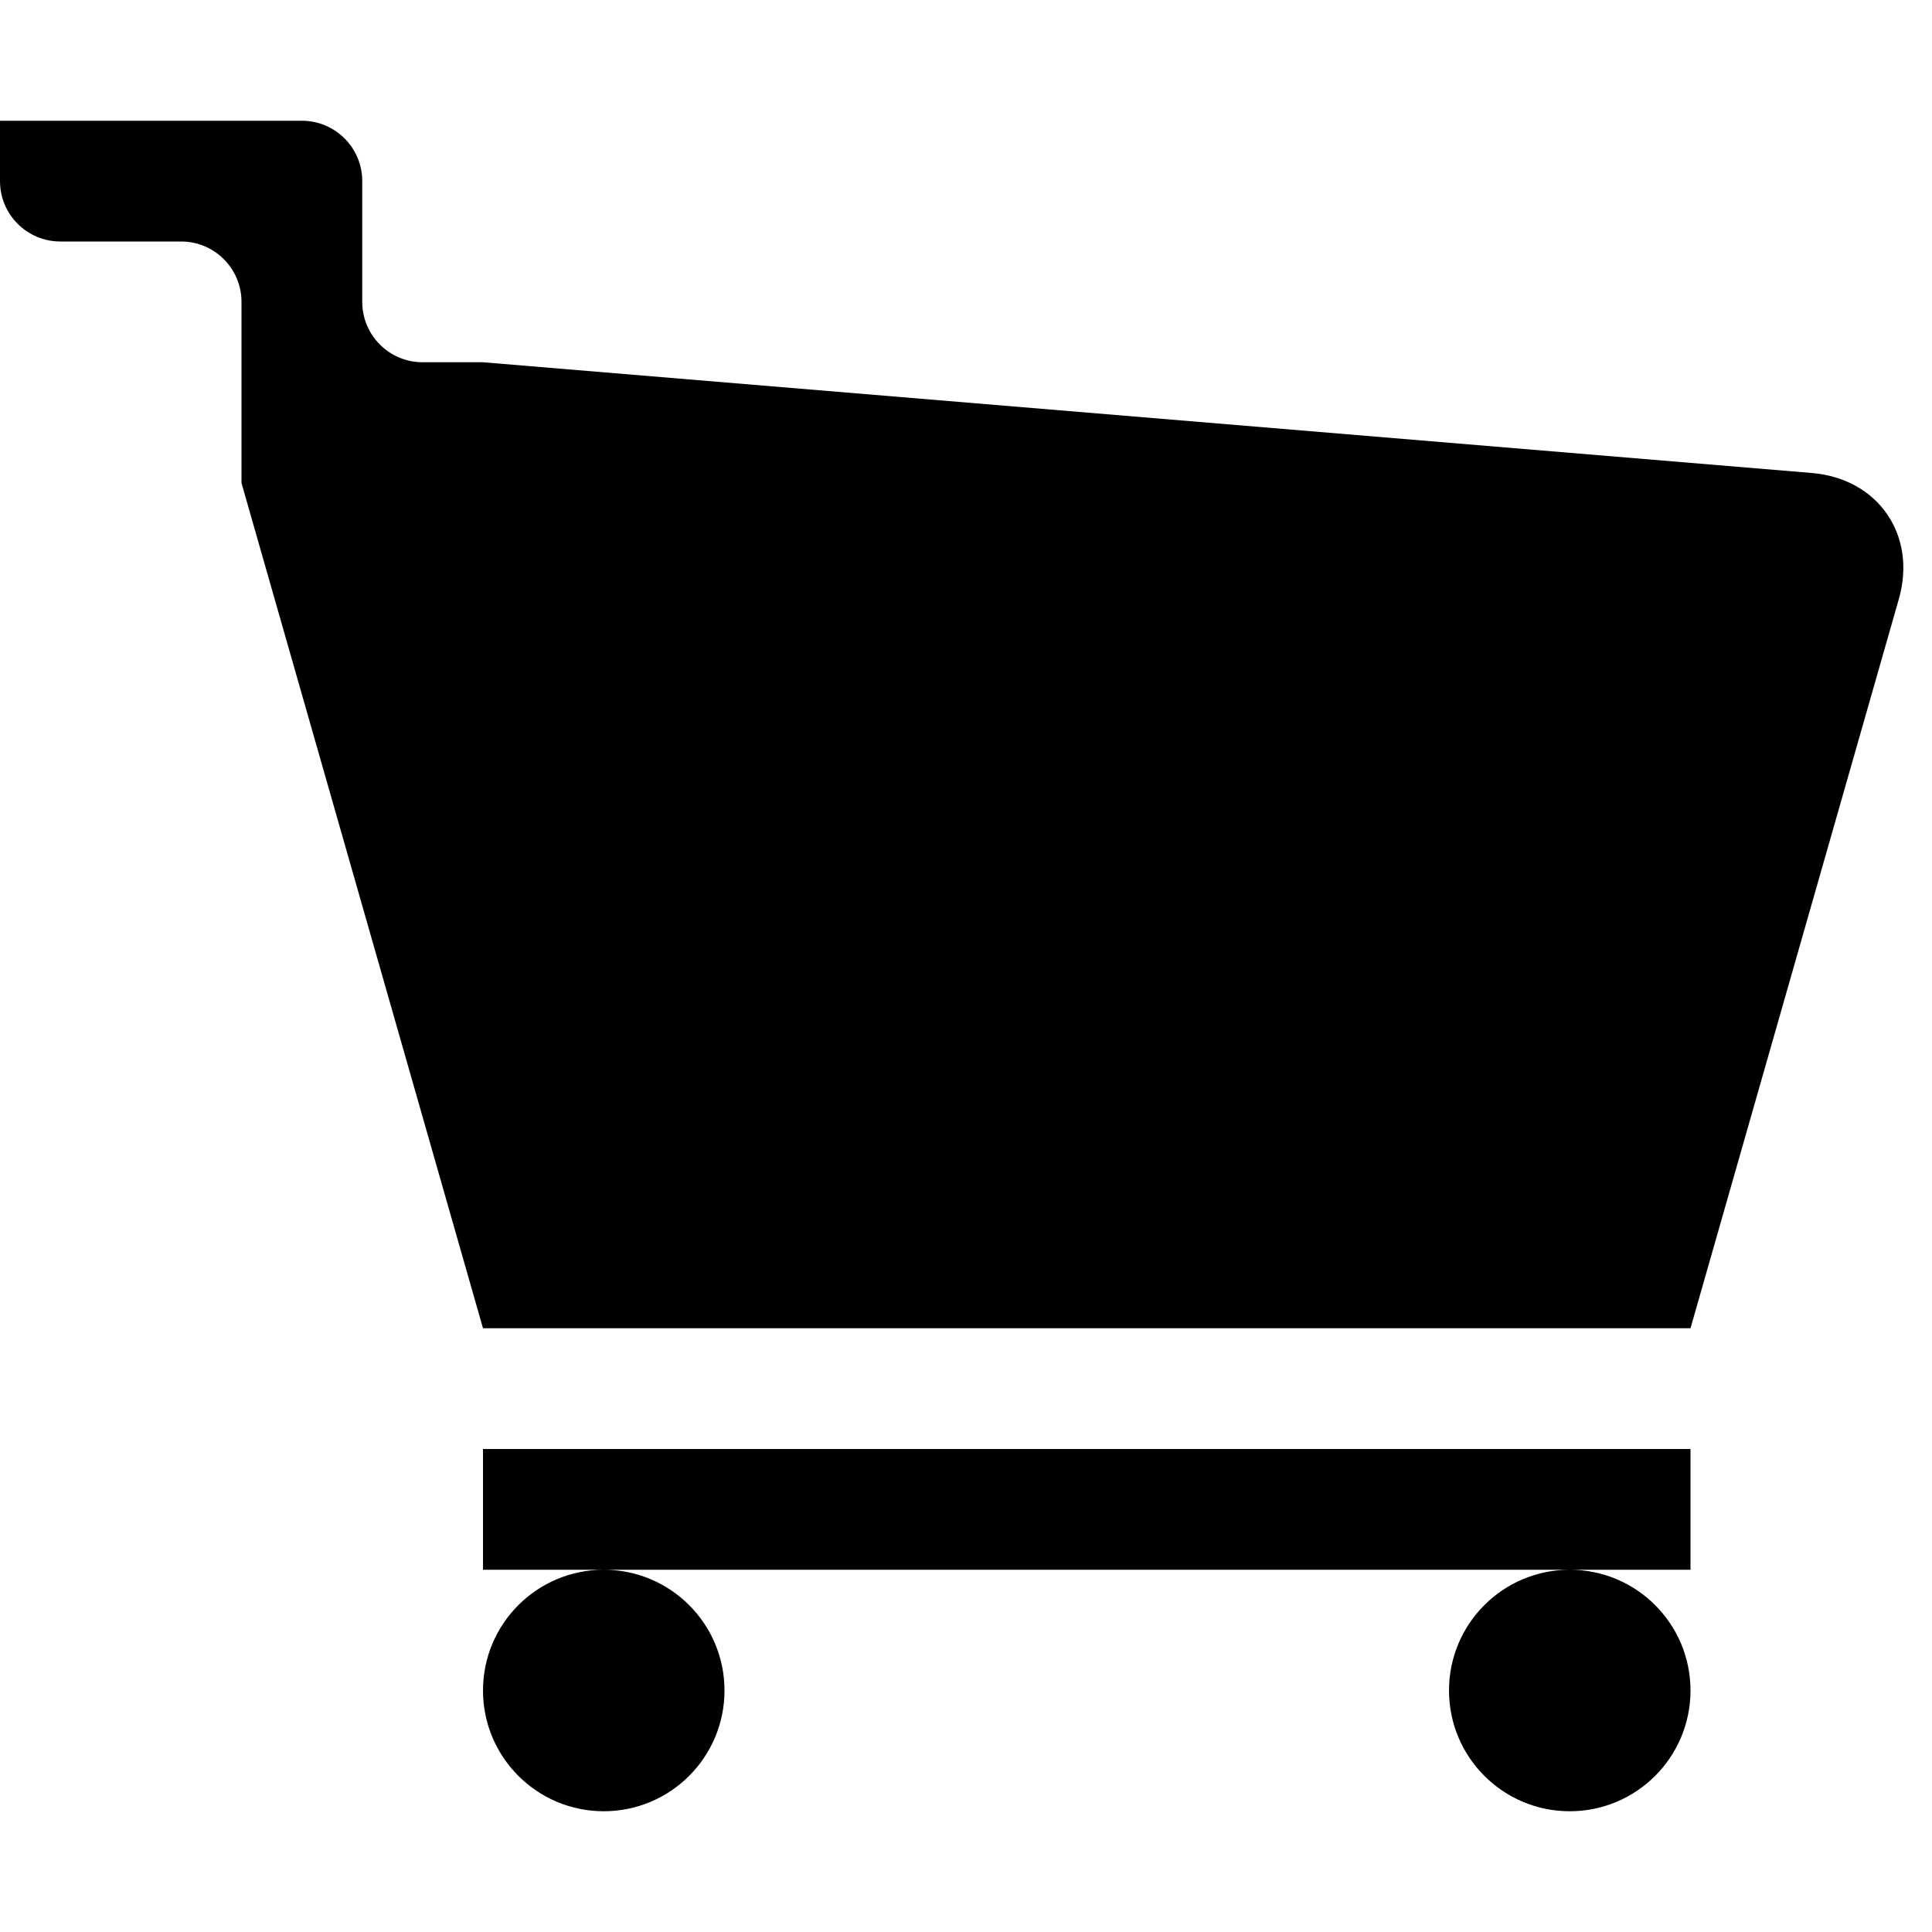
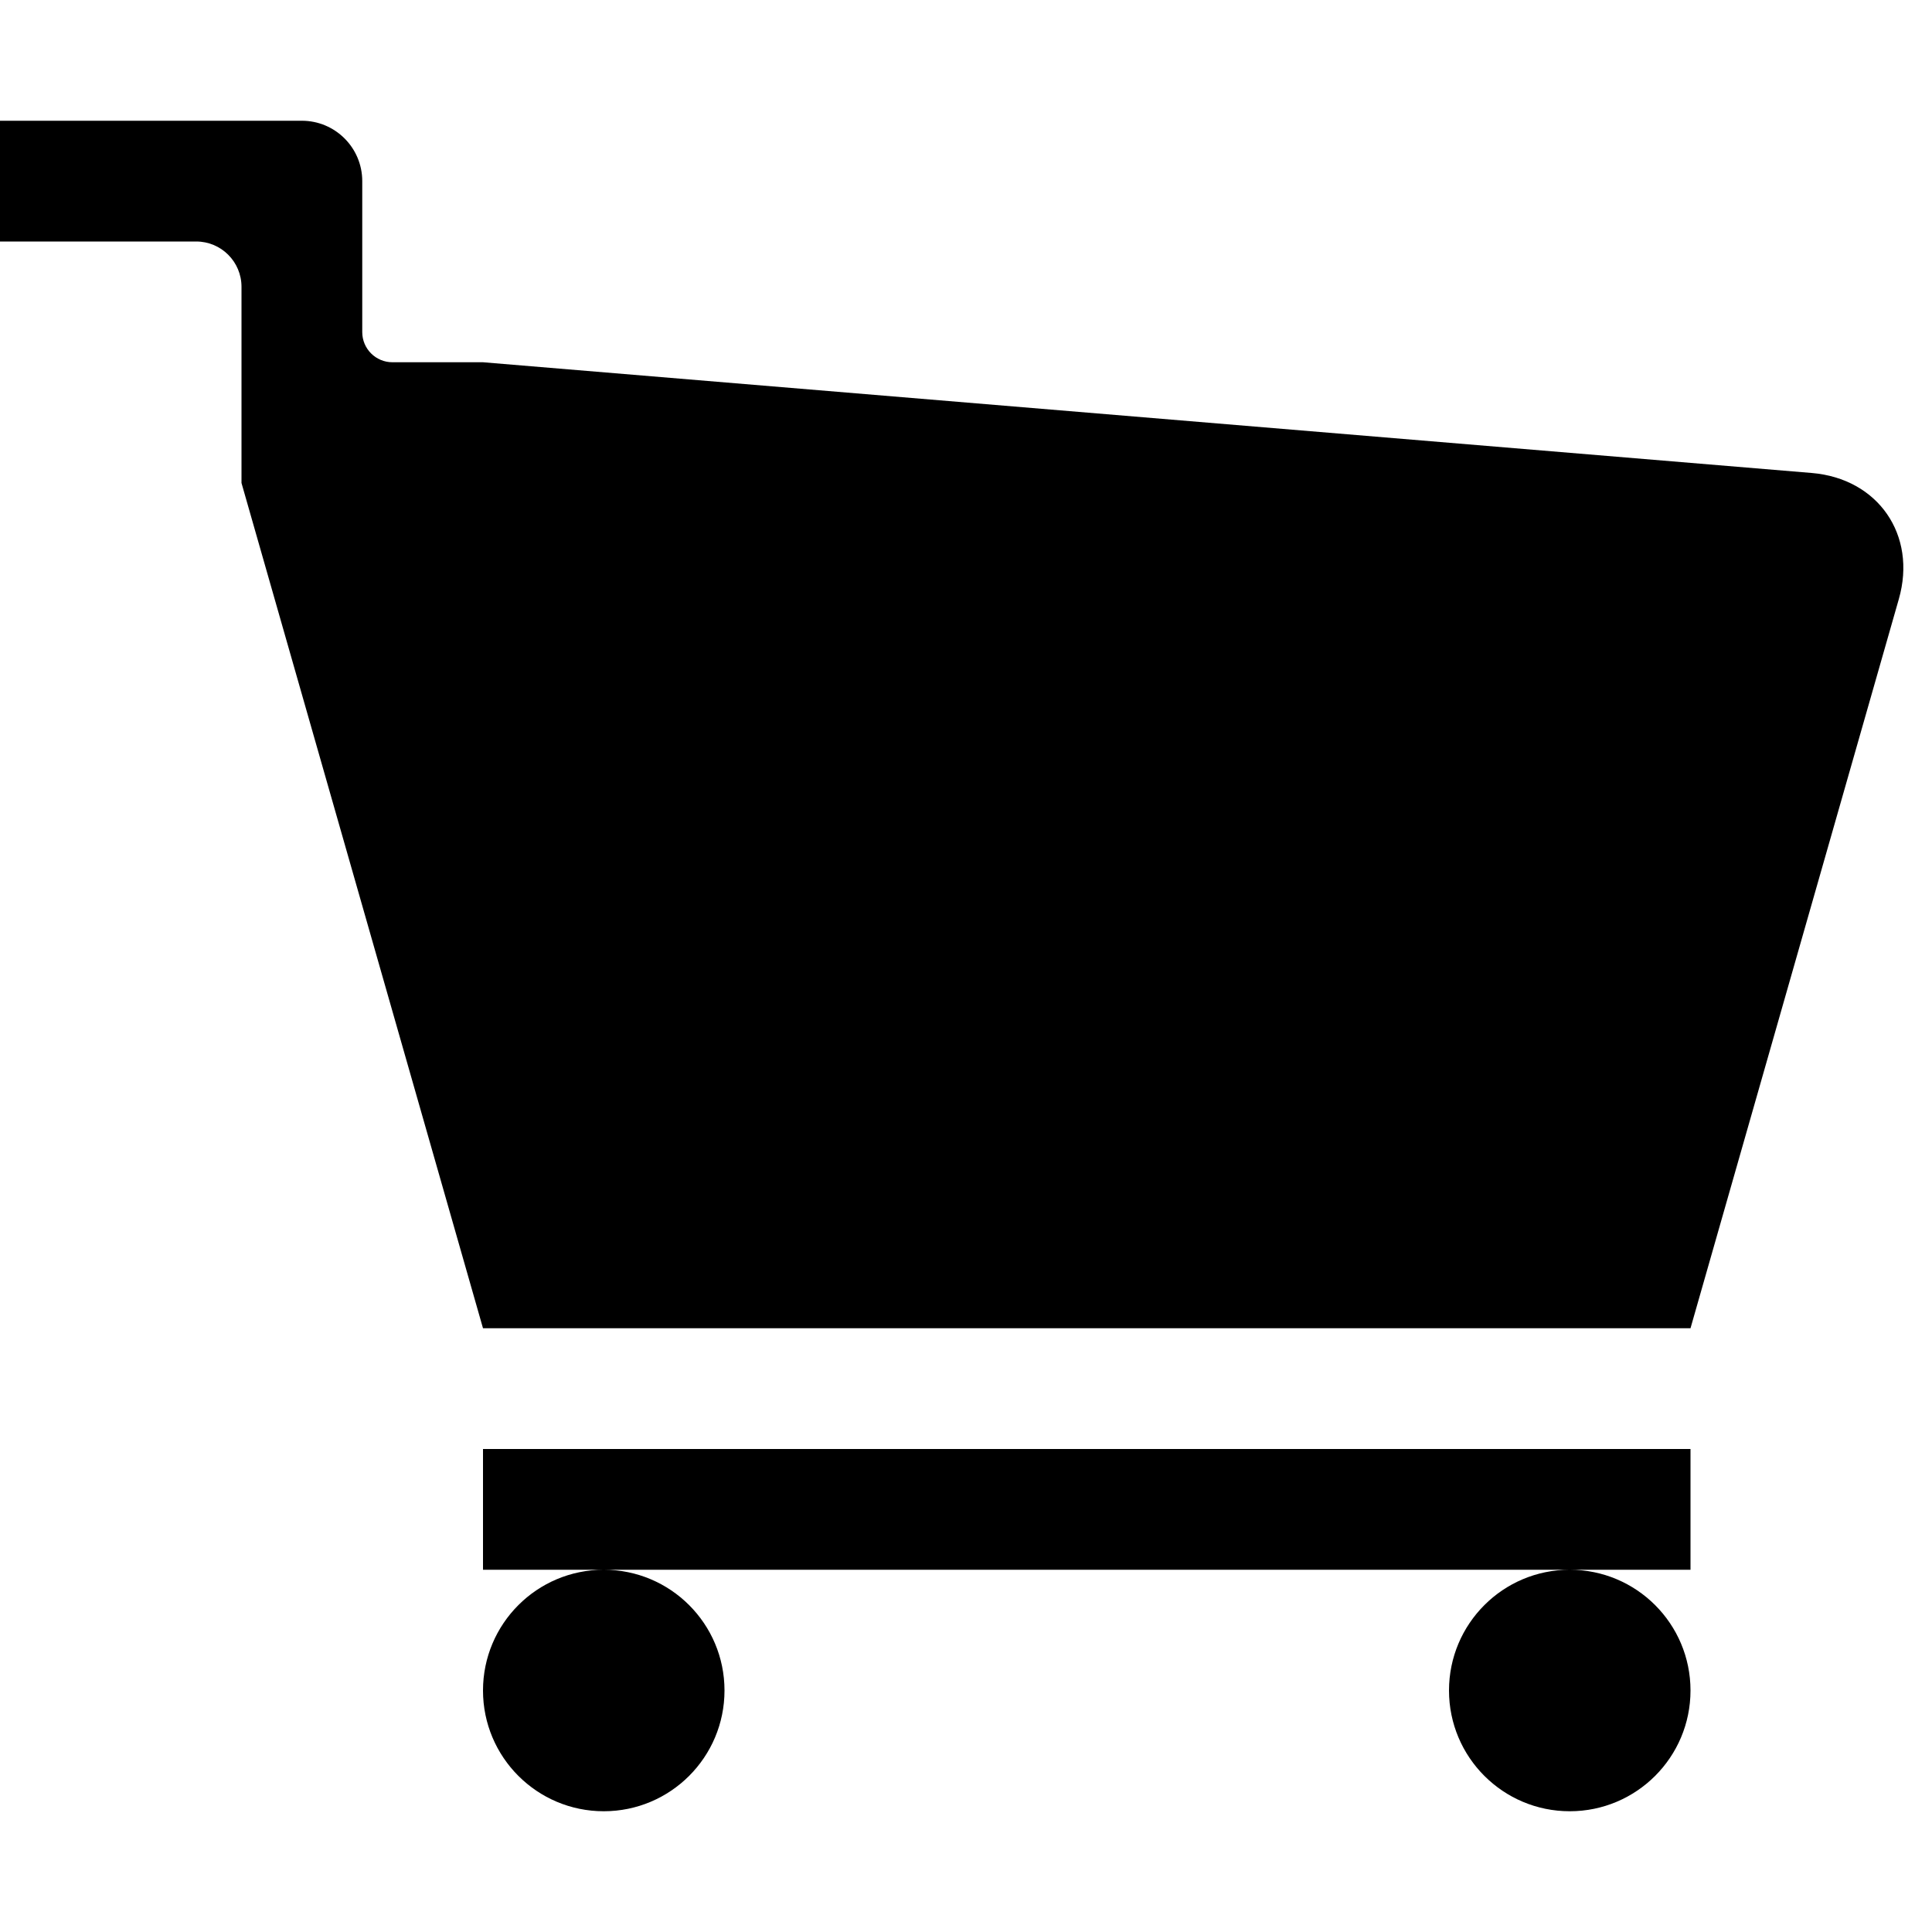
<svg xmlns="http://www.w3.org/2000/svg" width="512px" height="512px" viewBox="0 0 512 512" version="1.1">
  <description>Created with Sketch (http://www.bohemiancoding.com/sketch)</description>
  <defs />
-   <g id="Page 1" fill="none" fill-rule="evenodd">
-     <path d="M64,96 L64,128 L128,352 L448,352 L503.21,158.764 C508.065,141.774 497.72,126.81 480.106,125.342 L128,96 L64,96 Z M128,416 L448,416 L448,384 L128,384 L128,416 Z M192,448 C192,430.327 177.673,416 160,416 C142.327,416 128,430.327 128,448 C128,465.673 142.327,480 160,480 C177.673,480 192,465.673 192,448 Z M448,448 C448,430.327 433.673,416 416,416 C398.327,416 384,430.327 384,448 C384,465.673 398.327,480 416,480 C433.673,480 448,465.673 448,448 Z M96,80 C96,88.837 103.163,96 112,96 L64,96 L64,80 C64,71.164 56.837,64 48.001,64 L32,64 L16,64 C7.163,64 0,56.837 0,48 L0,32 L32,32 L80,32 C88.837,32 96,39.163 96,48 L96,64 L48.286,64 L96,64 L96,80 Z M96,80" id="Cart" fill="#000000" />
+   <g id="Page-1" stroke="none" stroke-width="1" fill="none" fill-rule="evenodd">
+     <path d="M448,416 L448,384 L128,384 L128,416 L448,416 Z M160,416 C142.327,416 128,430.327 128,448 C128,465.673 142.327,480 160,480 C177.673,480 192,465.673 192,448 C192,430.327 177.673,416 160,416 Z M416,416 C398.327,416 384,430.327 384,448 C384,465.673 398.327,480 416,480 C433.673,480 448,465.673 448,448 C448,430.327 433.673,416 416,416 Z M96,88.008 C96,92.422 99.578,96 103.992,96 L128,96 L480.106,125.342 C497.72,126.81 508.065,141.774 503.21,158.764 L448,352 L128,352 L64,128 L64,96 L64,76.007 C64,69.376 58.626,64 52,64 L0,64 L0,32 L79.999,32 C88.836,32 96,39.168 96,47.995 L96,76.004 L96,88.008 Z" id="Cart" fill="#000000" />
  </g>
</svg>
